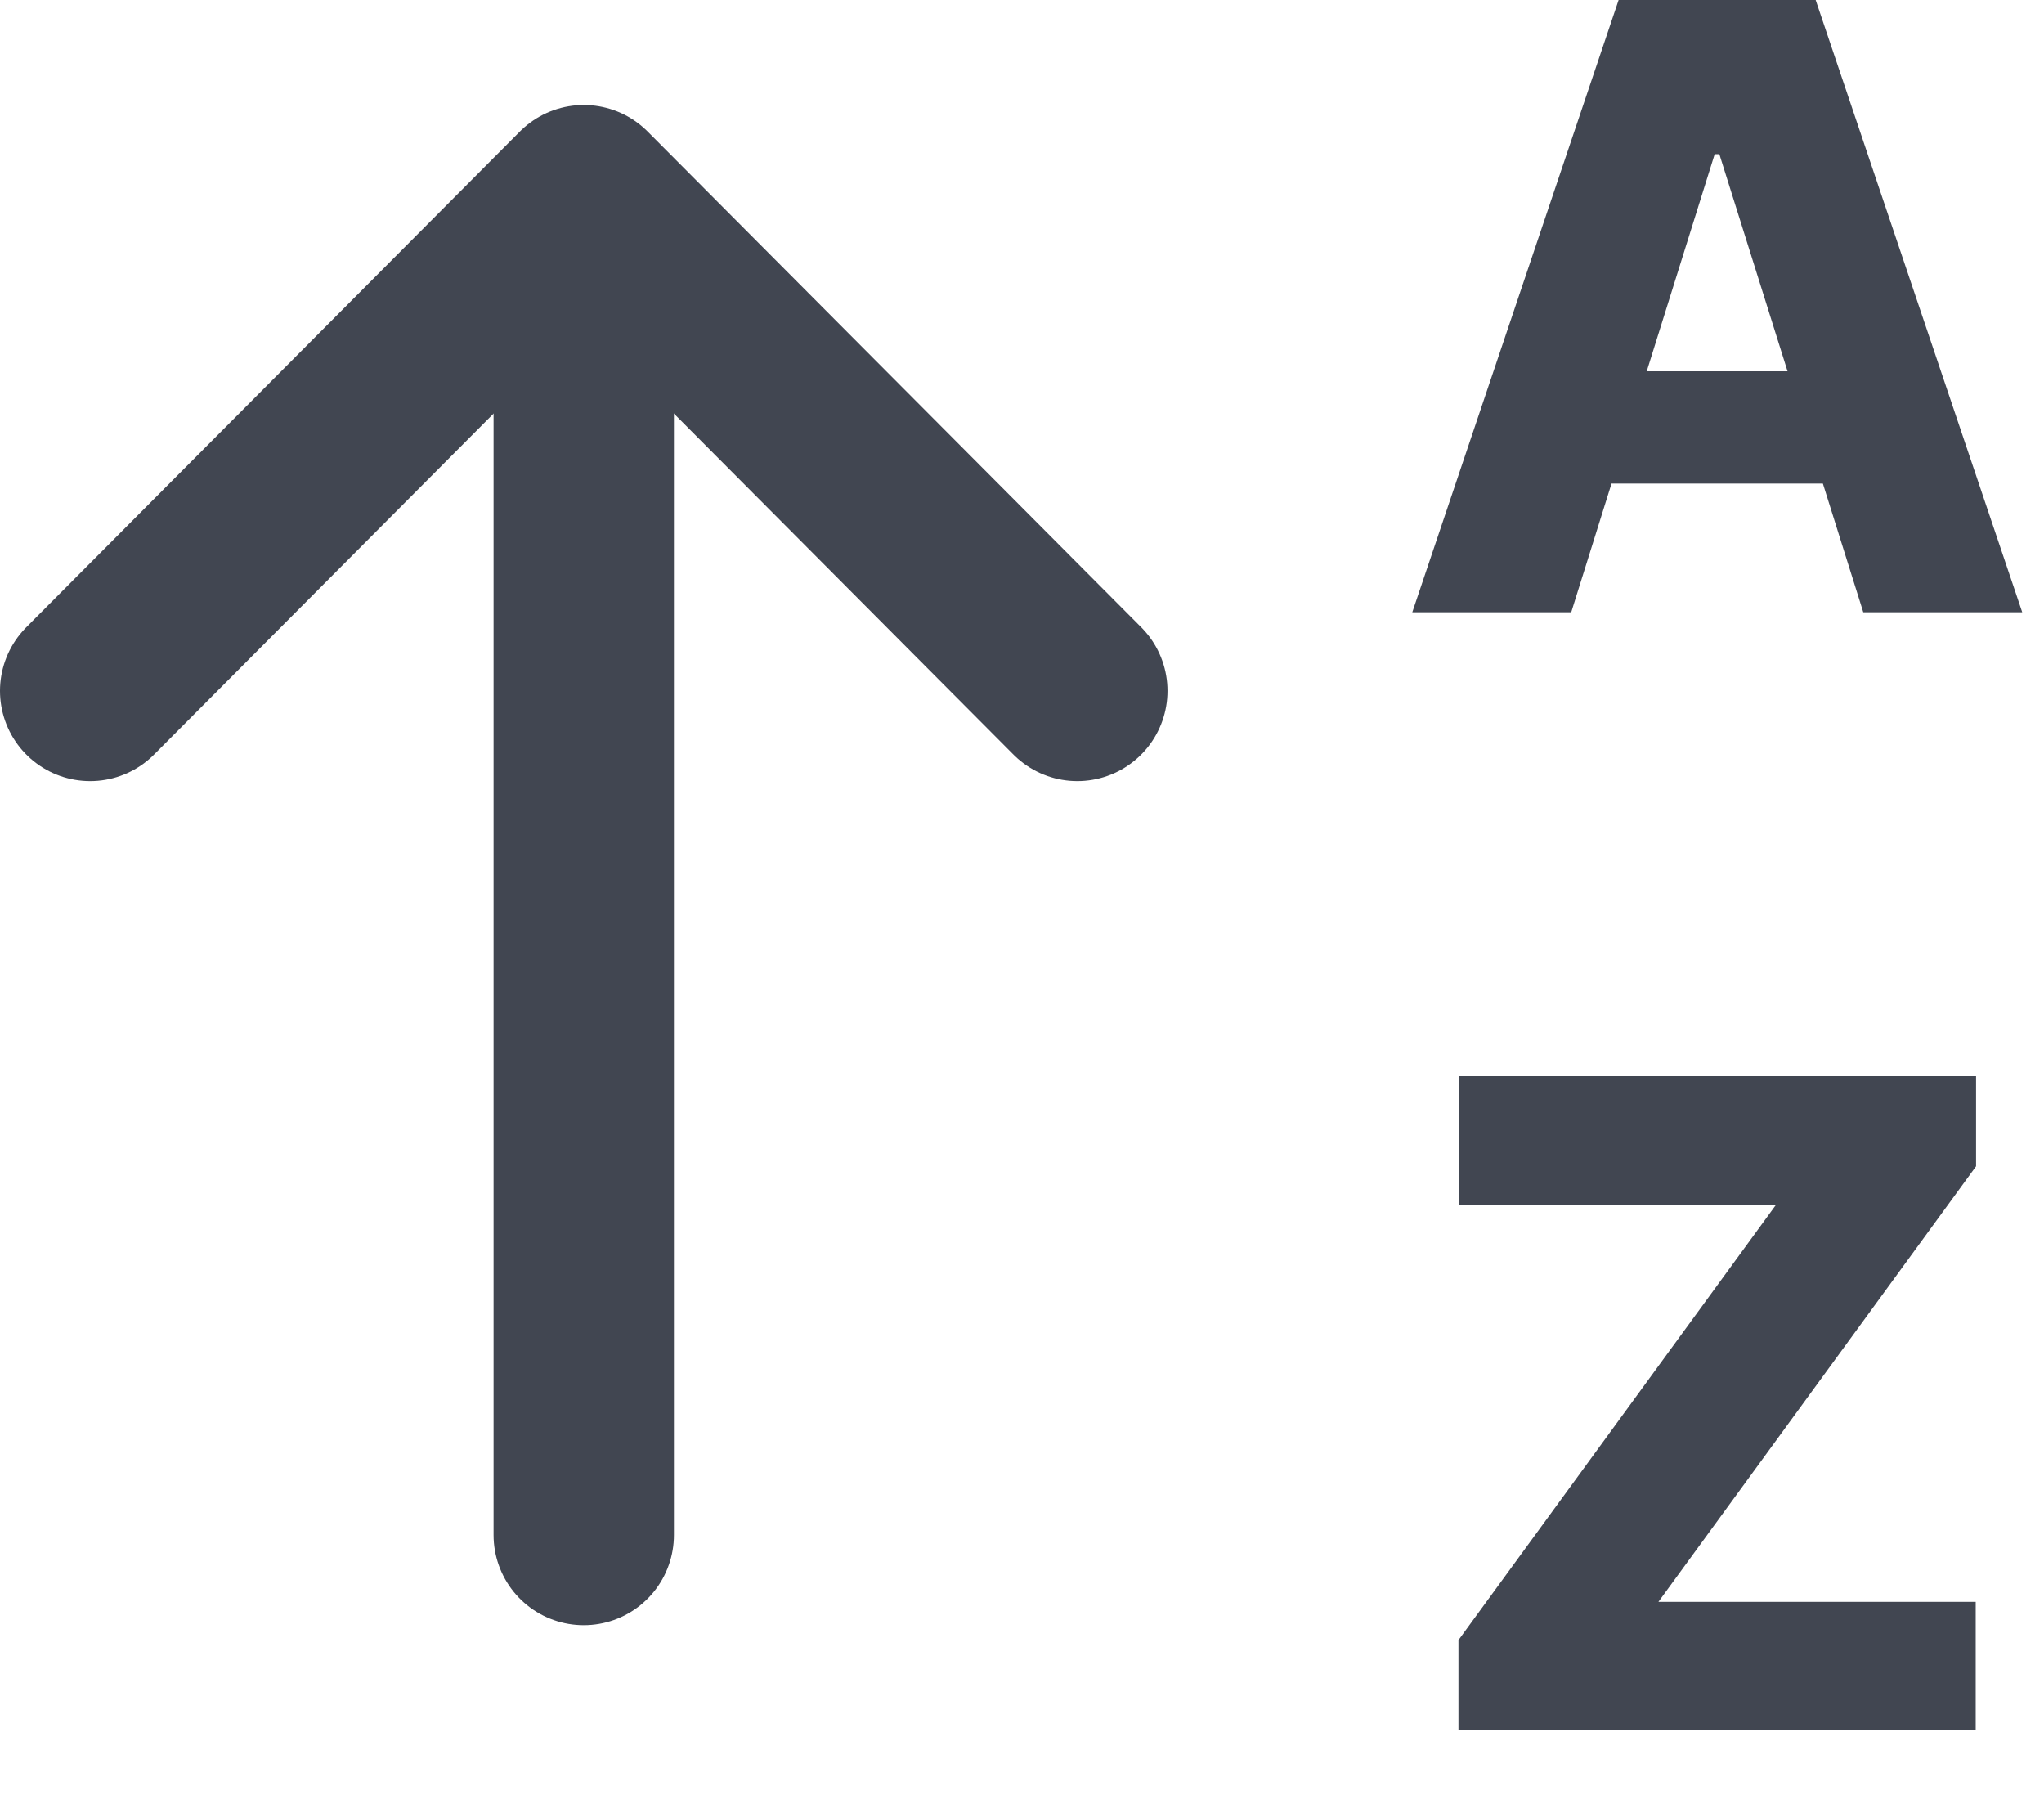
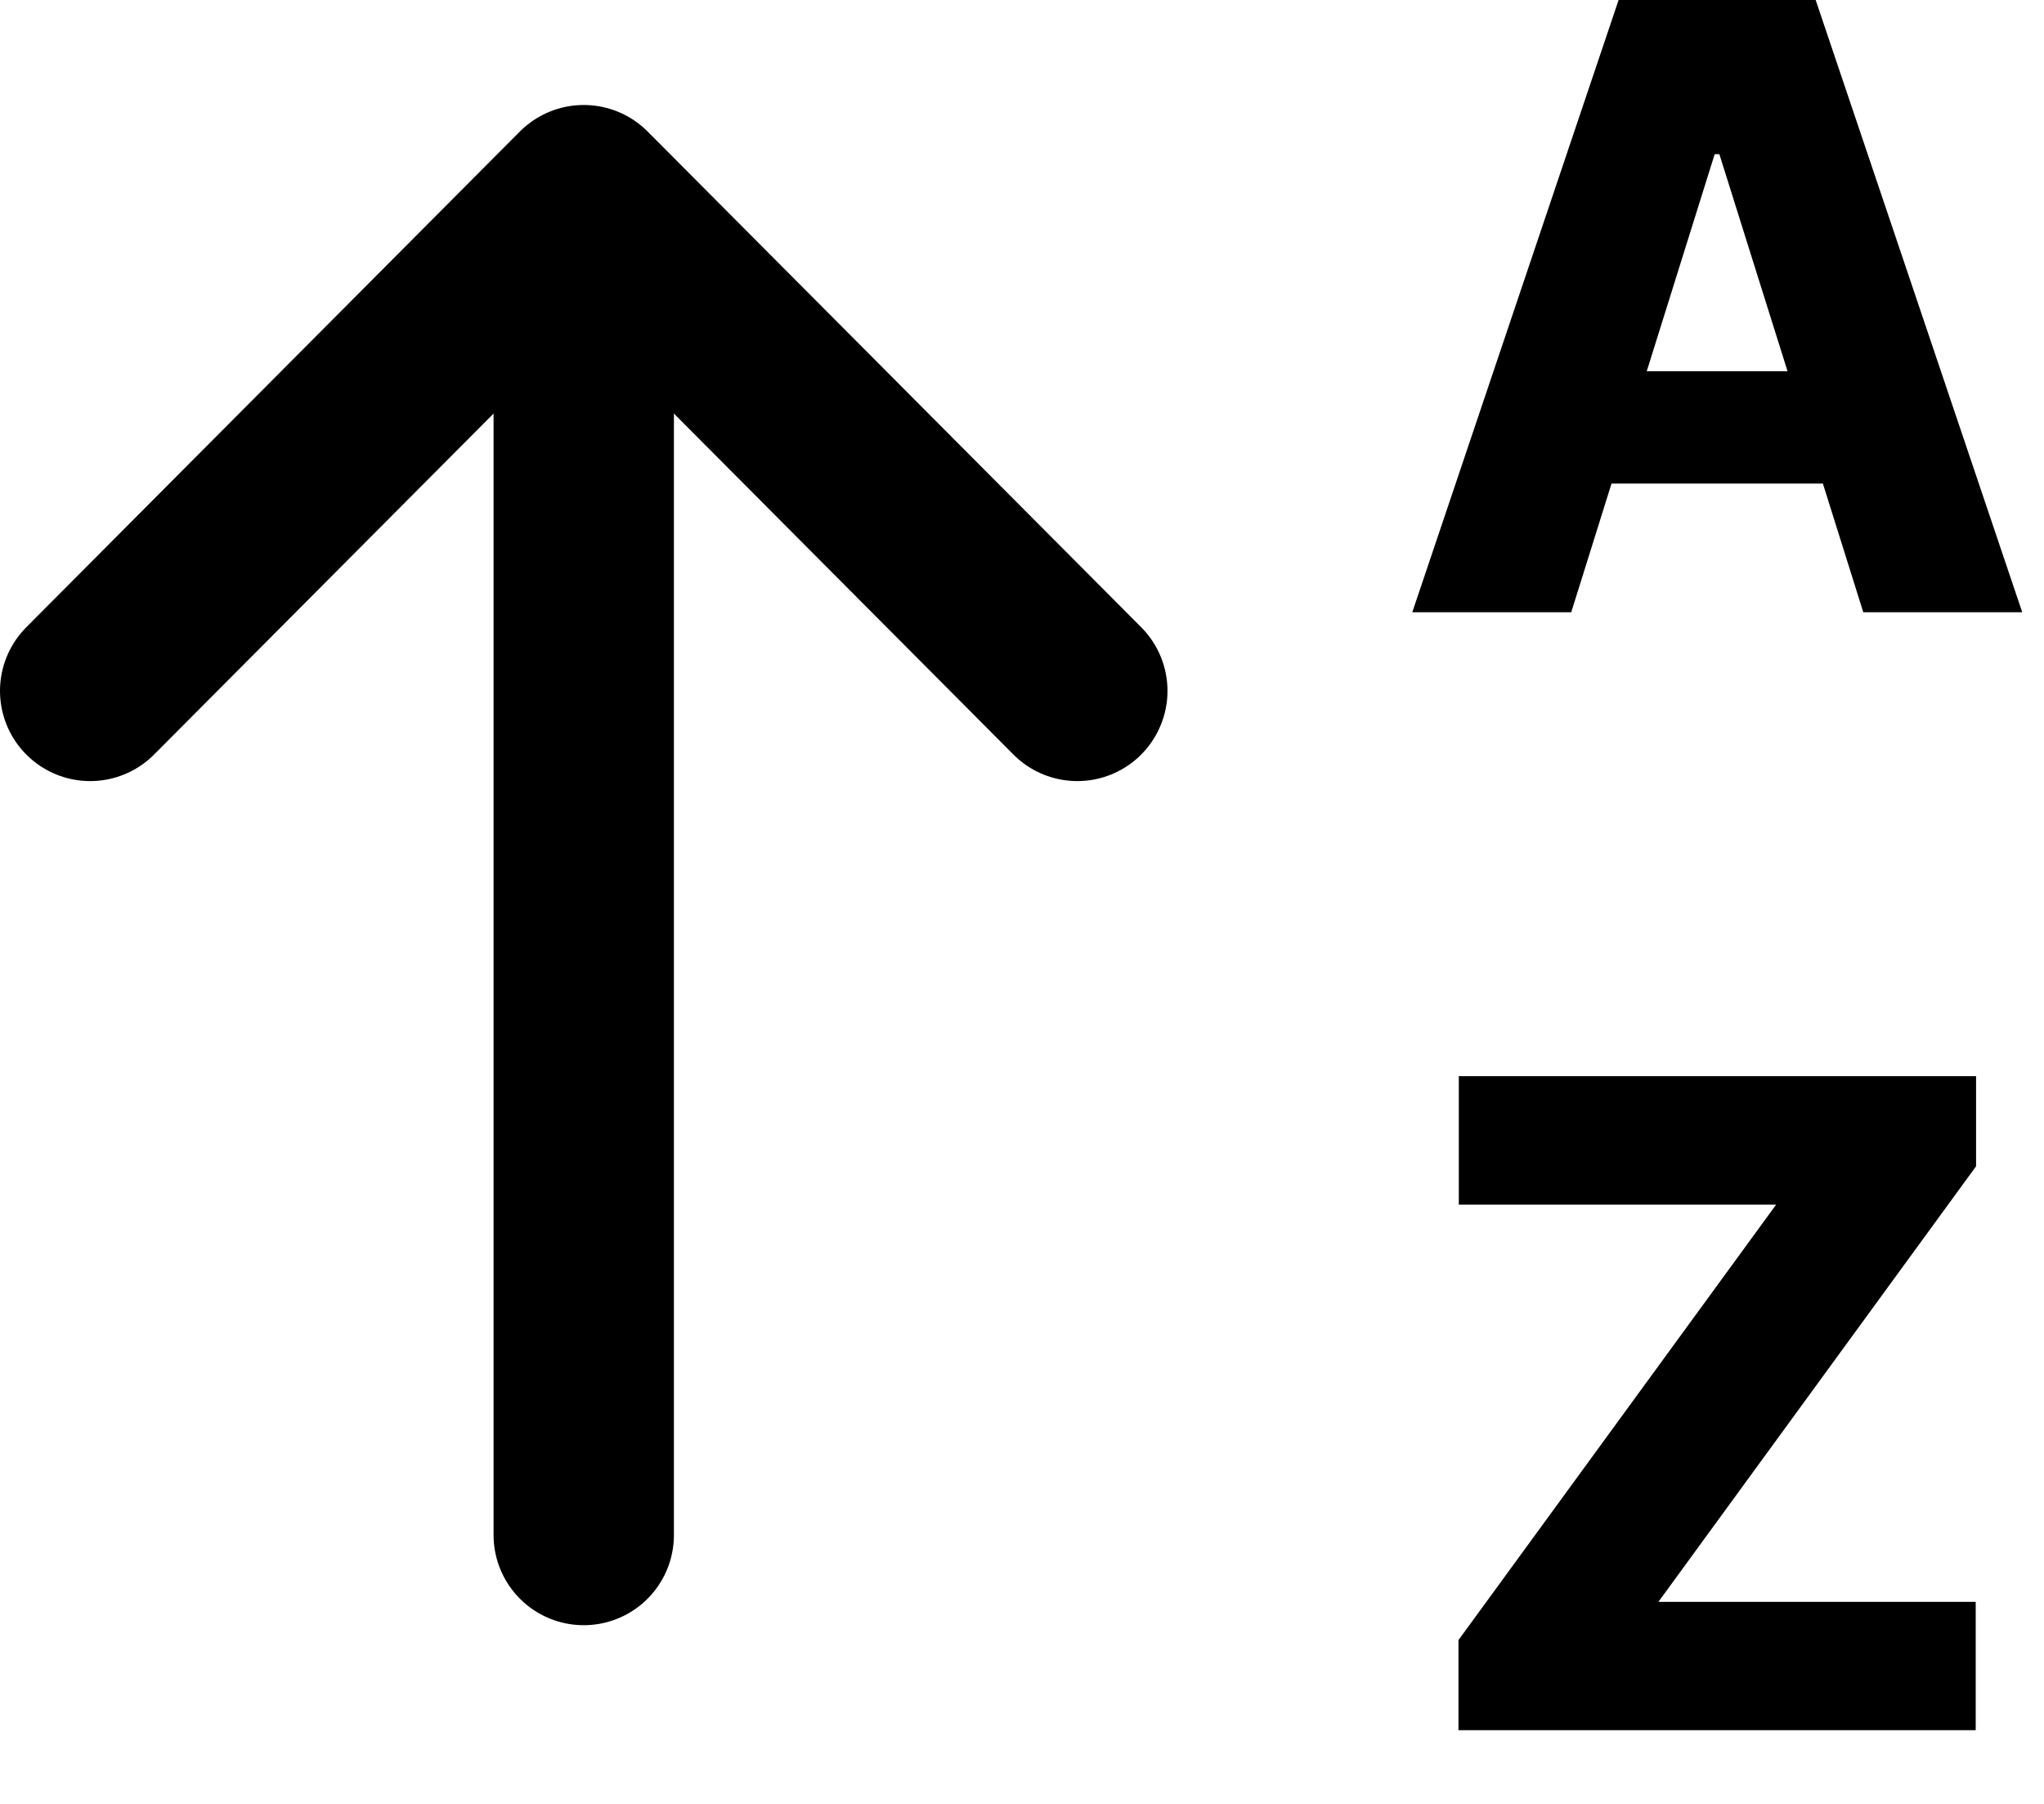
<svg xmlns="http://www.w3.org/2000/svg" width="17" height="15" viewBox="0 0 17 15" fill="none">
-   <path d="M4.855 1.811L4.855 12.764" stroke="#414651" stroke-width="1.5" stroke-linecap="round" stroke-linejoin="round" />
-   <path d="M0.75 5.745L4.855 1.623L8.96 5.745" stroke="#414651" stroke-width="1.5" stroke-linecap="round" stroke-linejoin="round" />
-   <path d="M12.13 14.387V13.638L14.772 10.017H12.133V8.949H16.435V9.698L13.793 13.32H16.432V14.387H12.13Z" fill="#414651" />
-   <path d="M16.819 5.091H15.497L15.161 4.021H13.403L13.068 5.091H11.746L13.462 0H15.101L16.819 5.091ZM13.696 3.087H14.867L14.3 1.282H14.261L13.696 3.087Z" fill="#414651" />
+   <path d="M4.855 1.811L4.855 12.764" stroke="currentColor" stroke-width="1.5" stroke-linecap="round" stroke-linejoin="round" />
+   <path d="M0.75 5.745L4.855 1.623L8.96 5.745" stroke="currentColor" stroke-width="1.5" stroke-linecap="round" stroke-linejoin="round" />
+   <path d="M12.13 14.387V13.638L14.772 10.017H12.133V8.949H16.435V9.698L13.793 13.32H16.432V14.387H12.13Z" fill="currentColor" />
+   <path d="M16.819 5.091H15.497L15.161 4.021H13.403L13.068 5.091H11.746L13.462 0H15.101L16.819 5.091ZM13.696 3.087H14.867L14.3 1.282H14.261L13.696 3.087Z" fill="currentColor" />
</svg>
